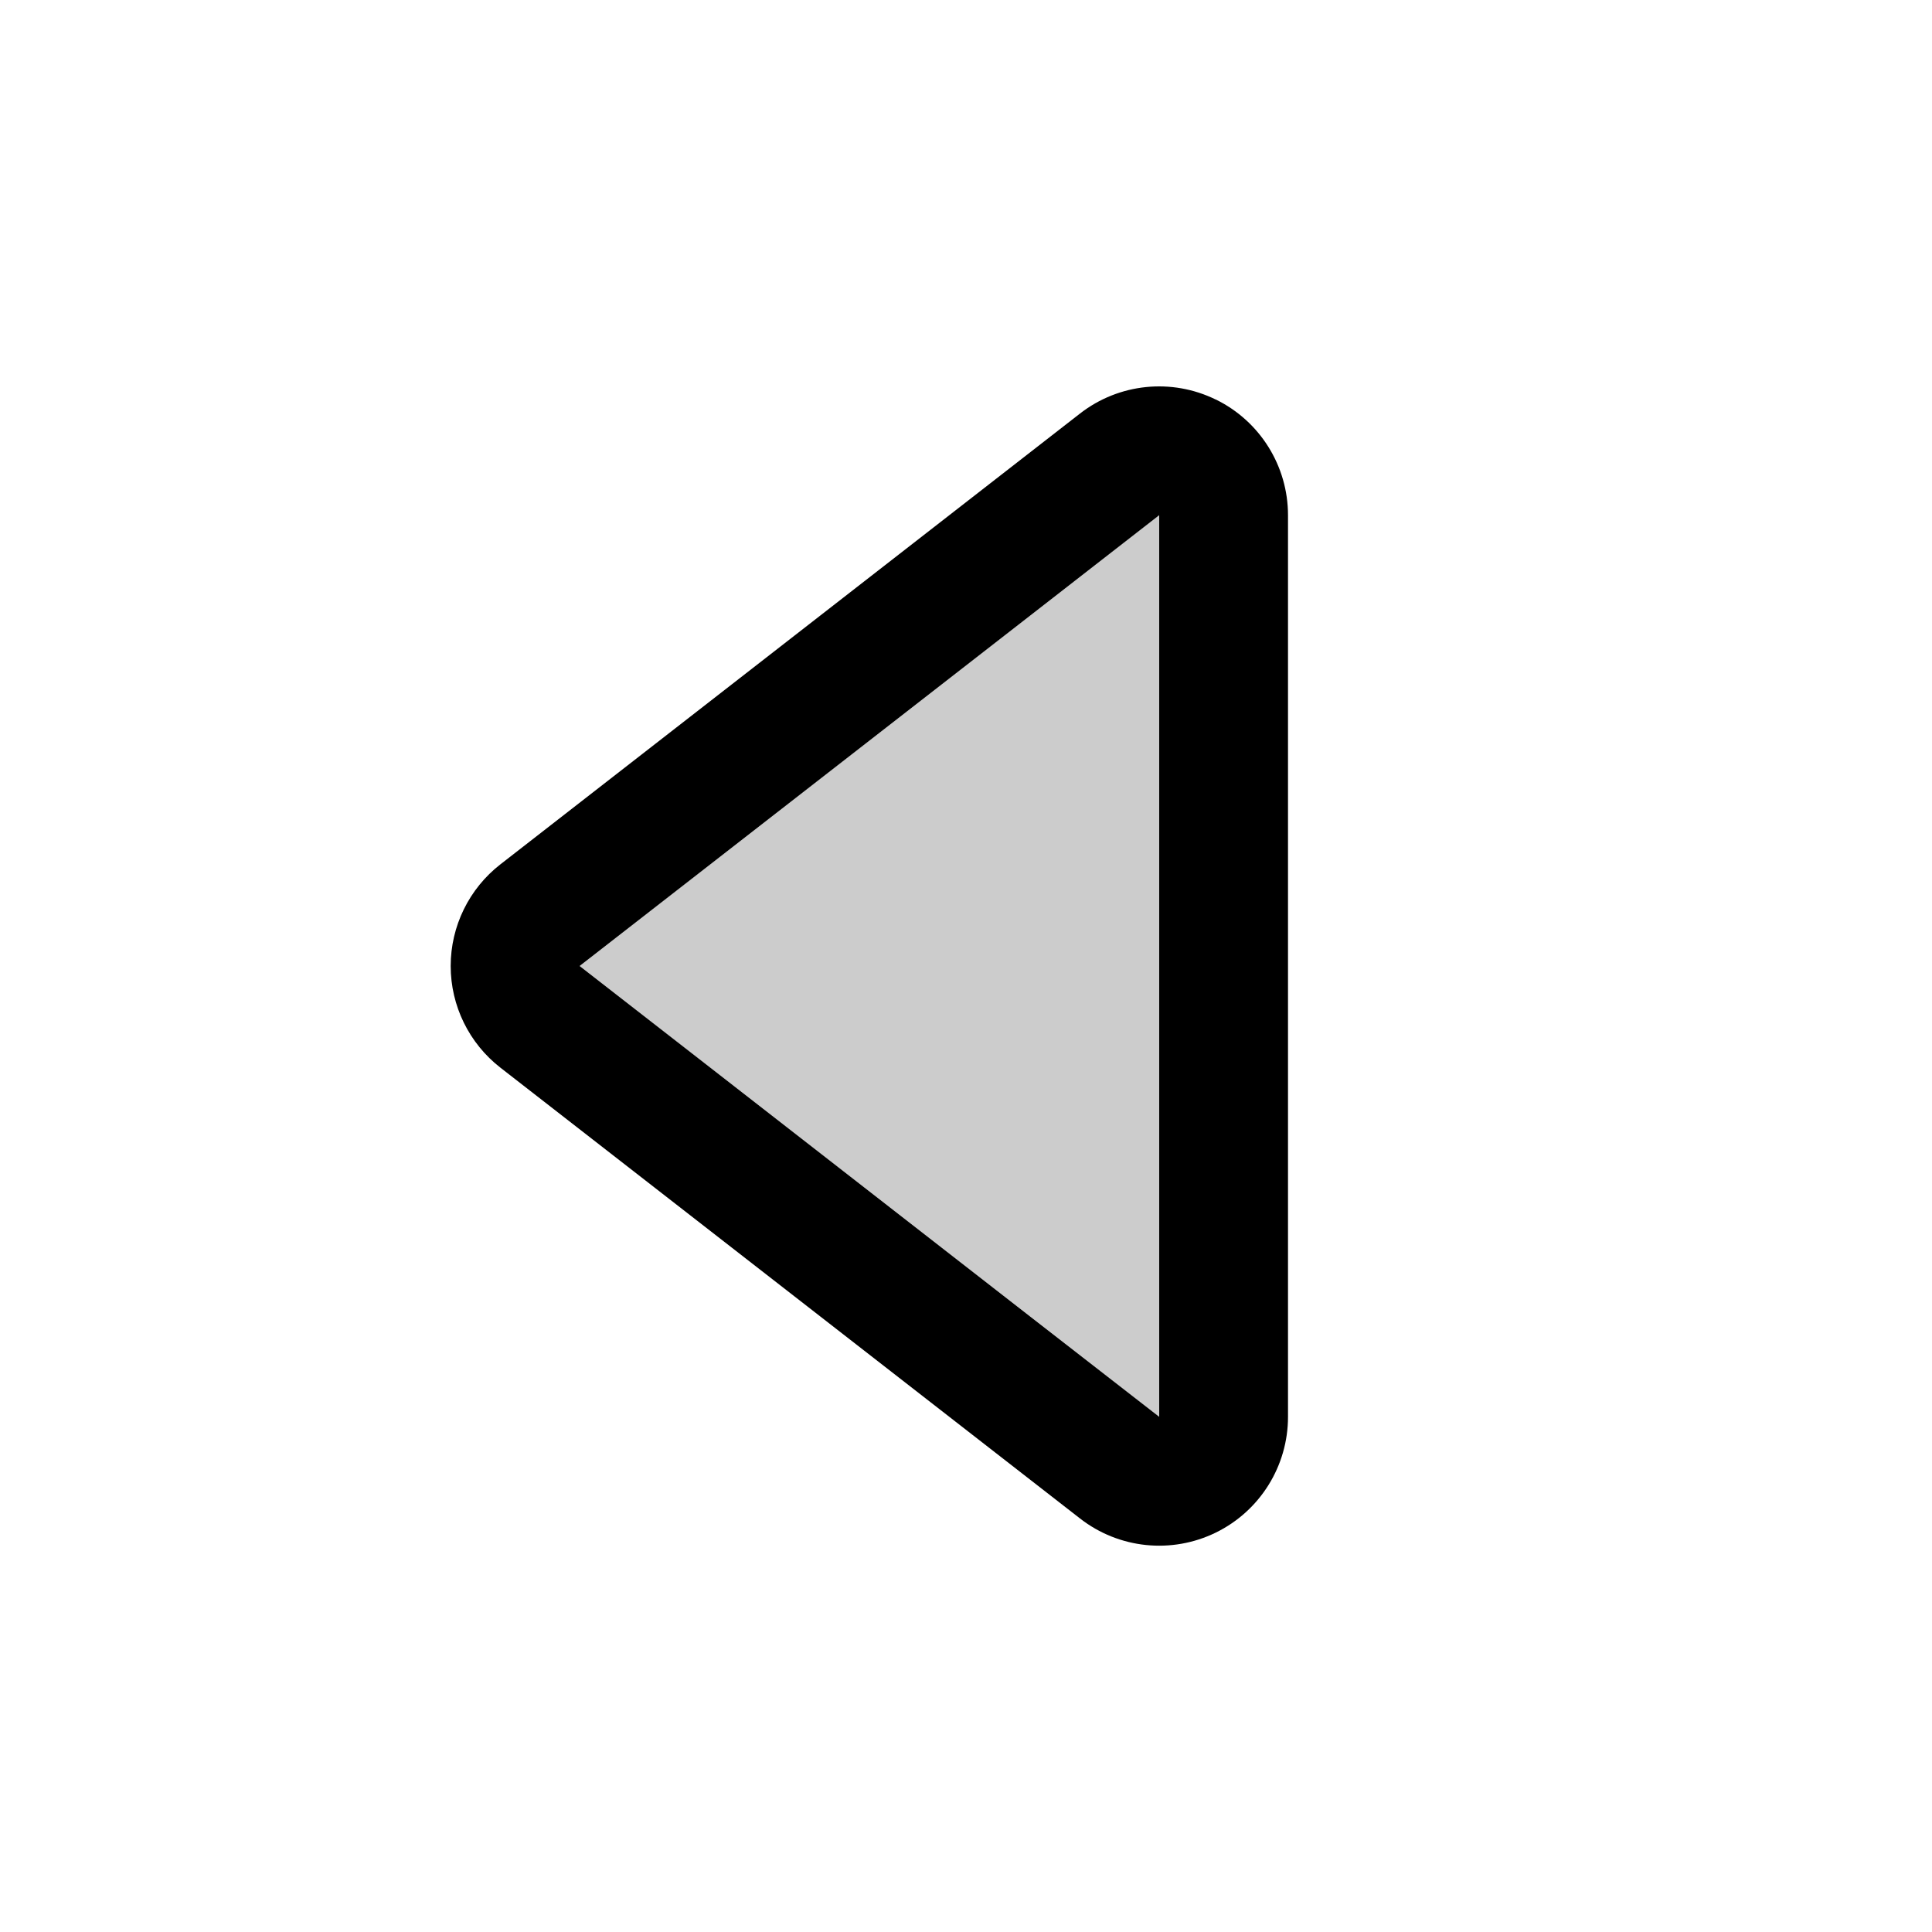
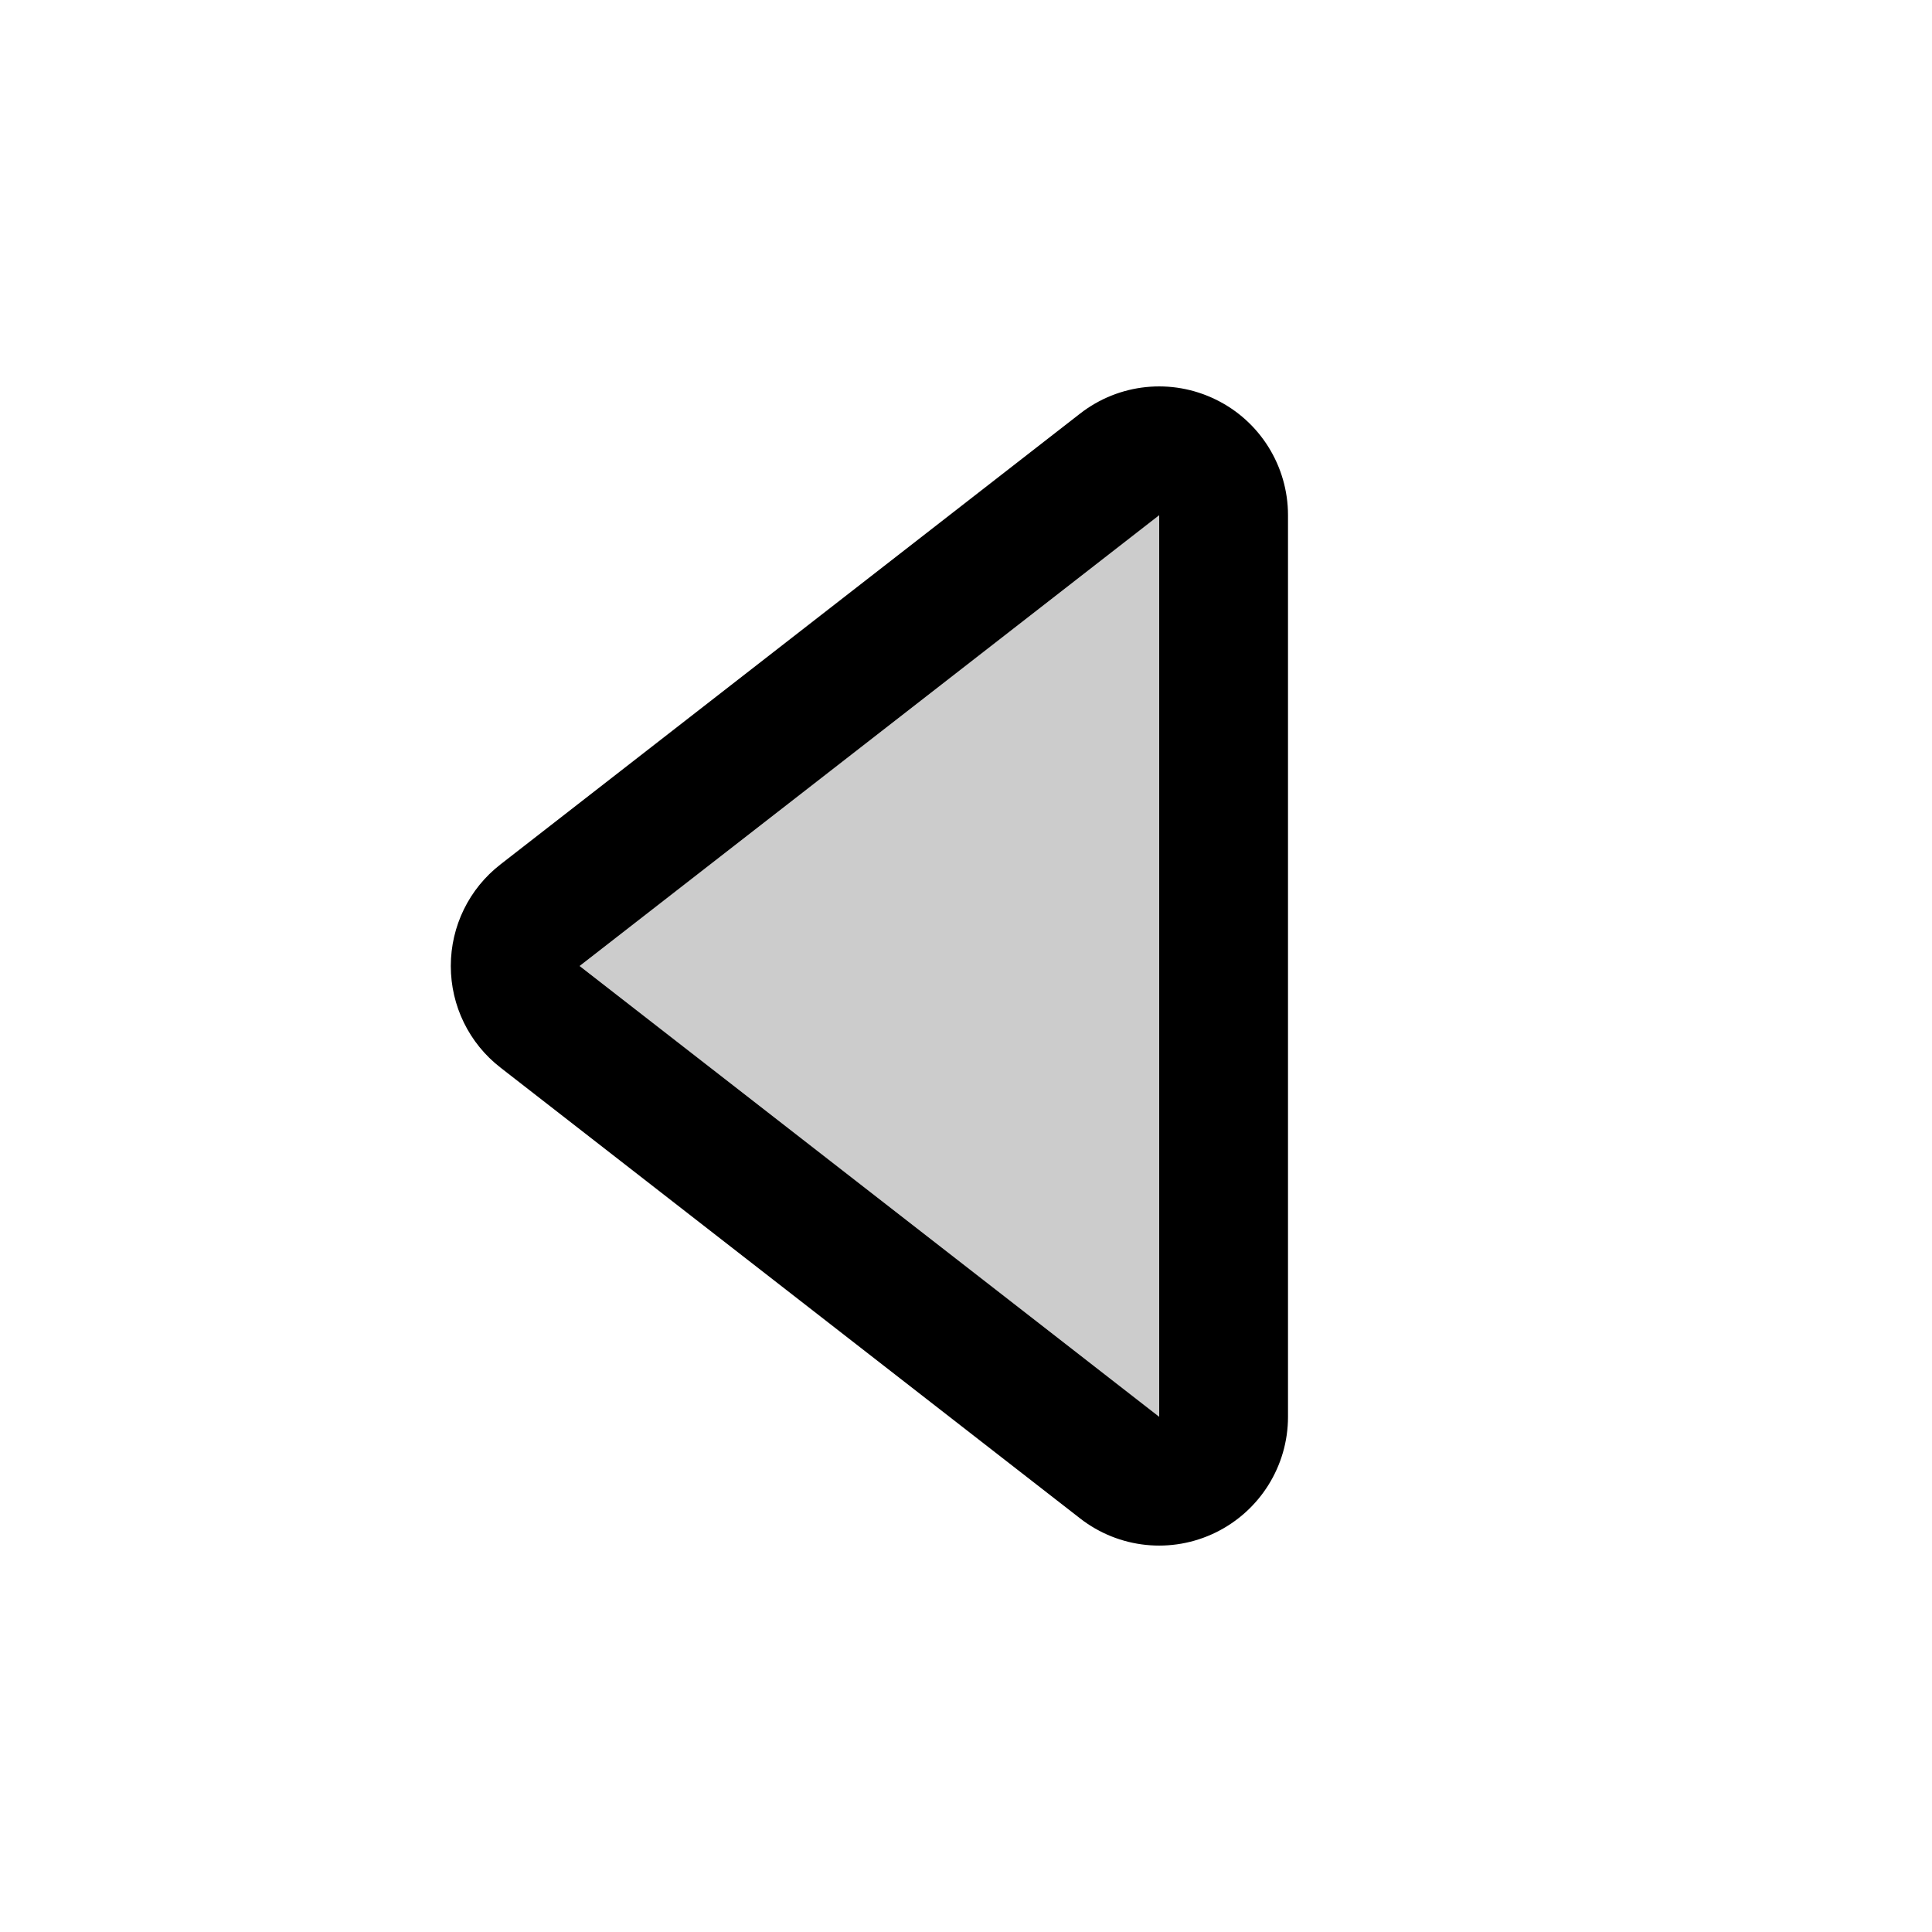
<svg xmlns="http://www.w3.org/2000/svg" width="15" height="15" fill="none">
-   <path d="M9 4v7L4.5 7.5 9 4z" fill="currentColor" opacity=".2" />
-   <path fill-rule="evenodd" clip-rule="evenodd" d="M9.44 3.102A1 1 0 0110 4v7a1 1 0 01-1.614.79l-4.5-3.5a1 1 0 010-1.58l4.5-3.5a1 1 0 011.053-.108zM9 5.267V4l-1 .778-2.686 2.089L4.5 7.5l.814.633L8 10.223 9 11V5.267z" fill="currentColor" />
+   <path d="M9 4L9 11L4.5 7.5L9 4Z" fill="currentColor" opacity=".2" />
+   <path fill-rule="evenodd" clip-rule="evenodd" d="M9.439 3.102C9.782 3.269 10 3.618 10 4L10 11C10 11.382 9.782 11.73 9.439 11.898C9.096 12.066 8.688 12.024 8.386 11.789L3.886 8.289C3.642 8.1 3.5 7.809 3.5 7.5C3.5 7.191 3.642 6.9 3.886 6.711L8.386 3.211C8.688 2.976 9.096 2.934 9.439 3.102ZM9 5.267L9 4L8 4.778L5.314 6.867L4.5 7.5L5.314 8.133L8 10.222L9 11L9 9.733L9 5.267Z" fill="currentColor" />
</svg>
